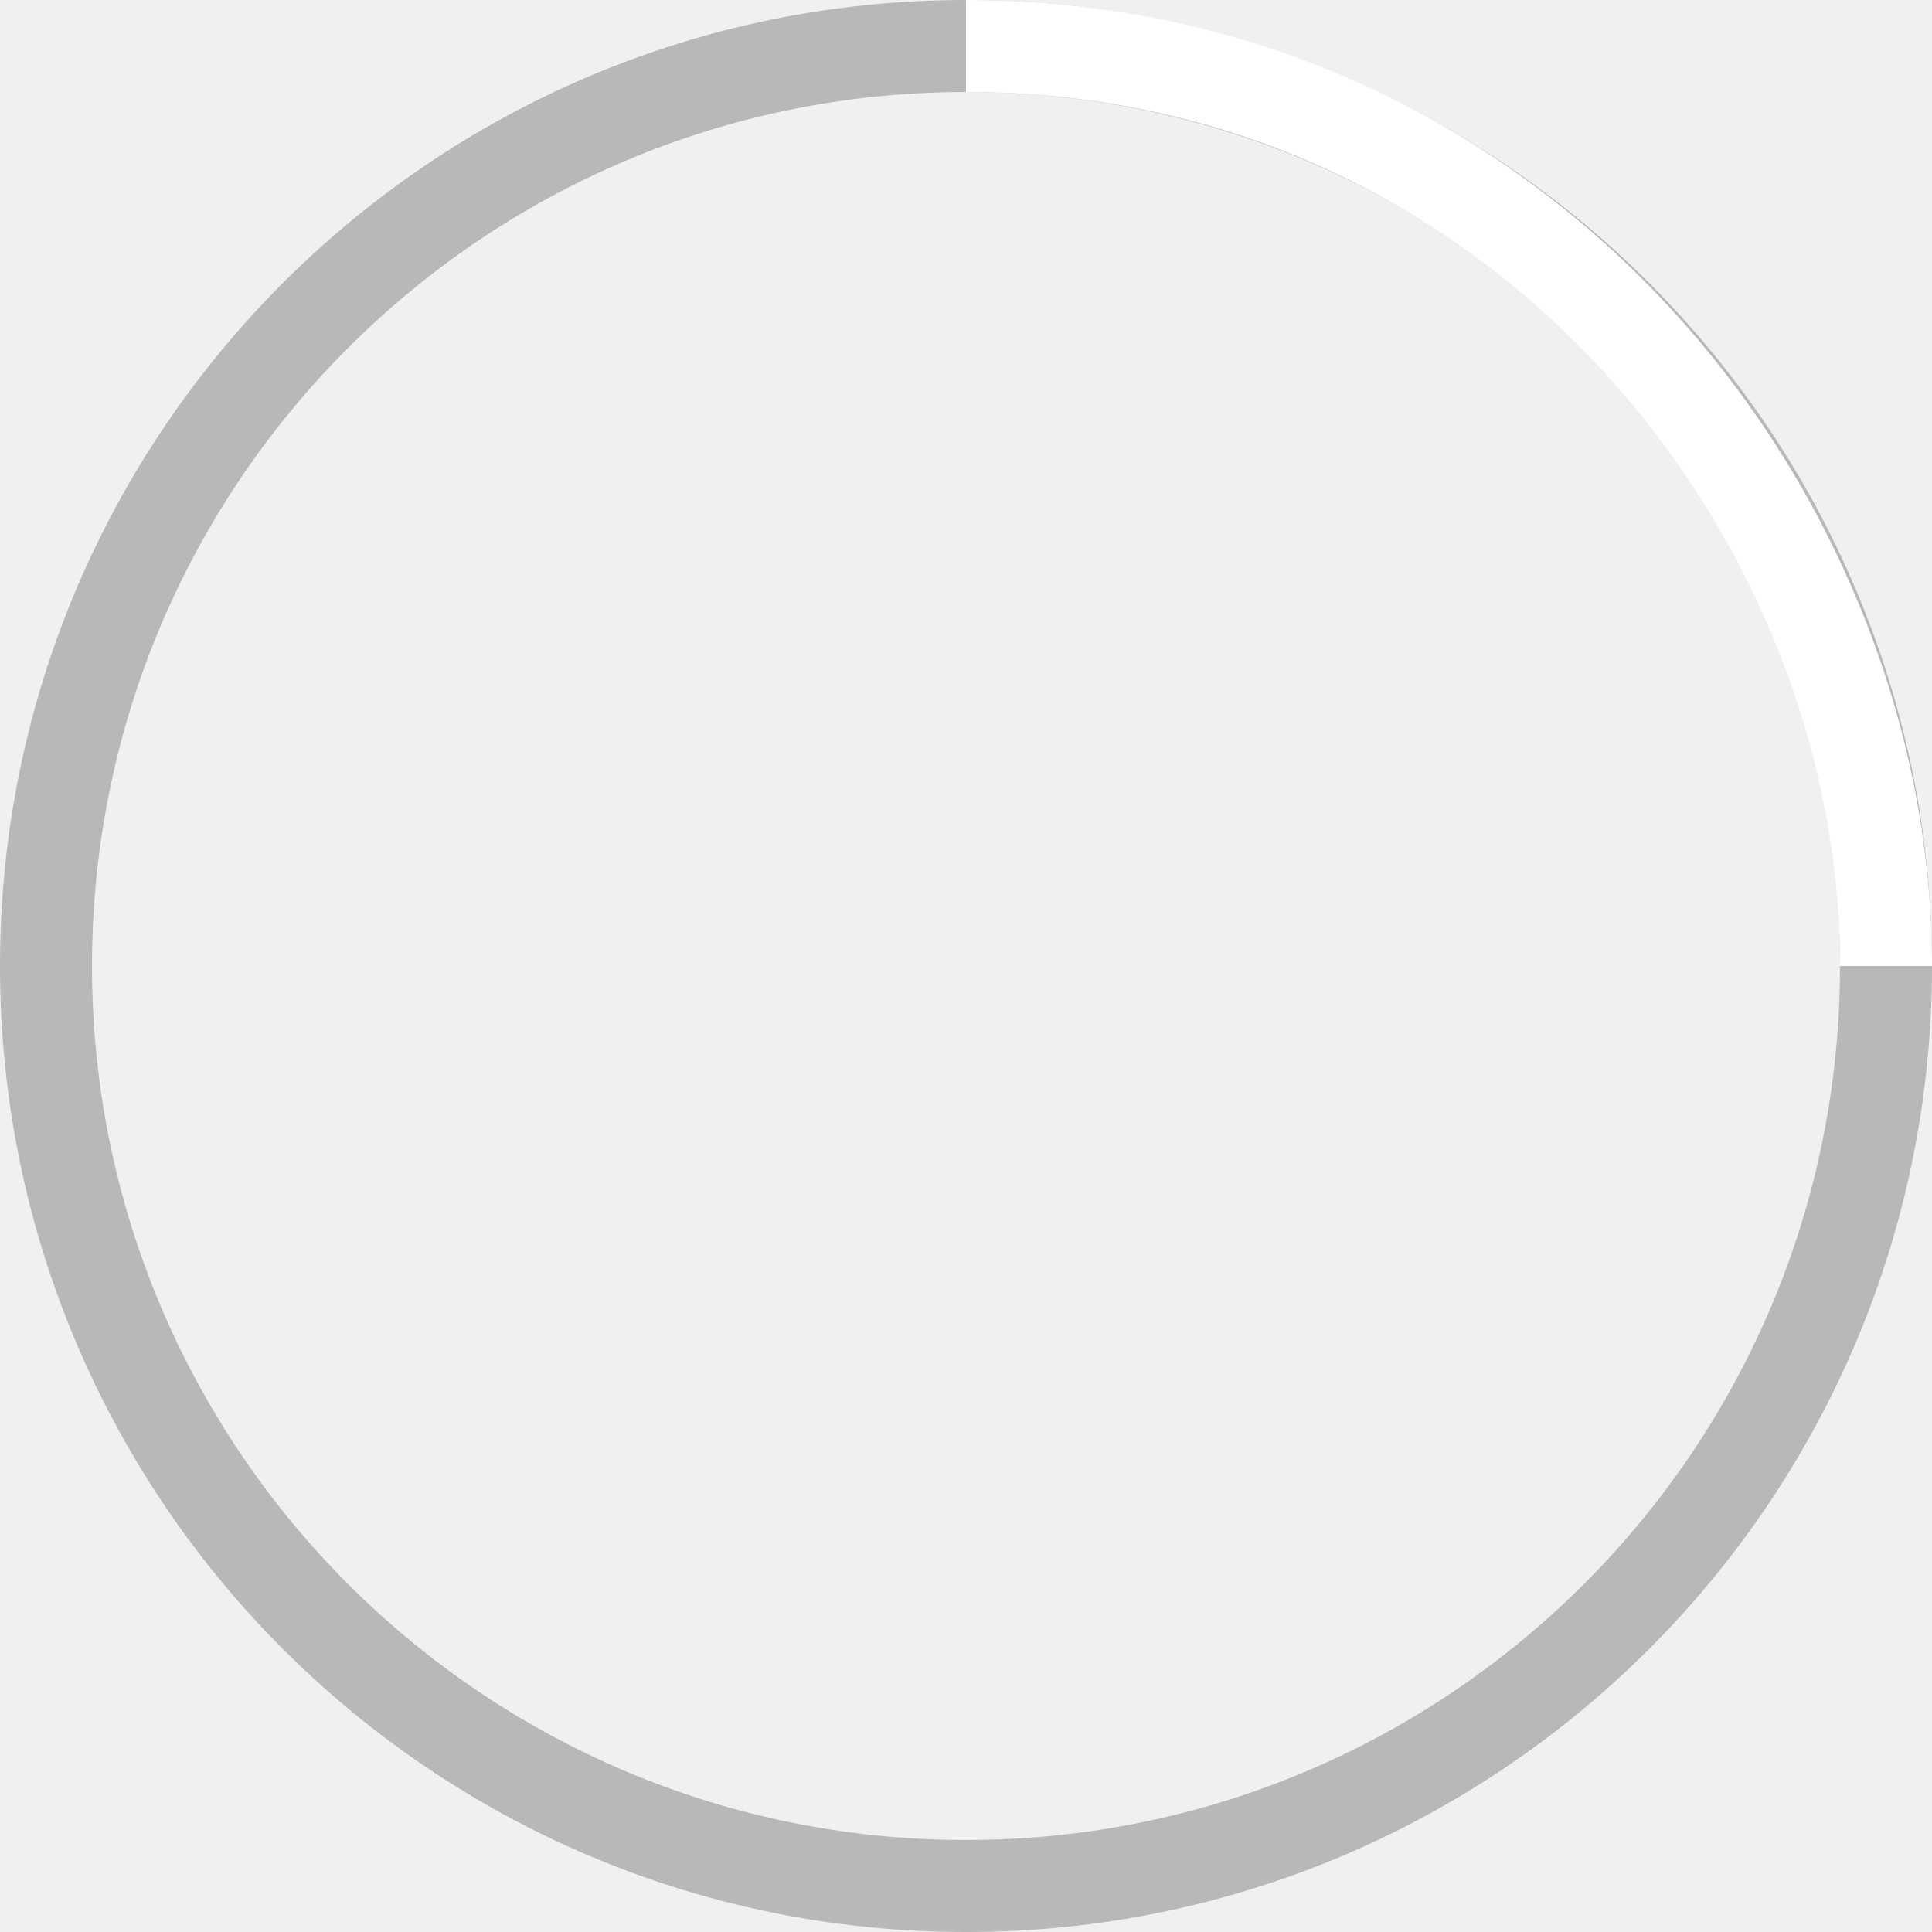
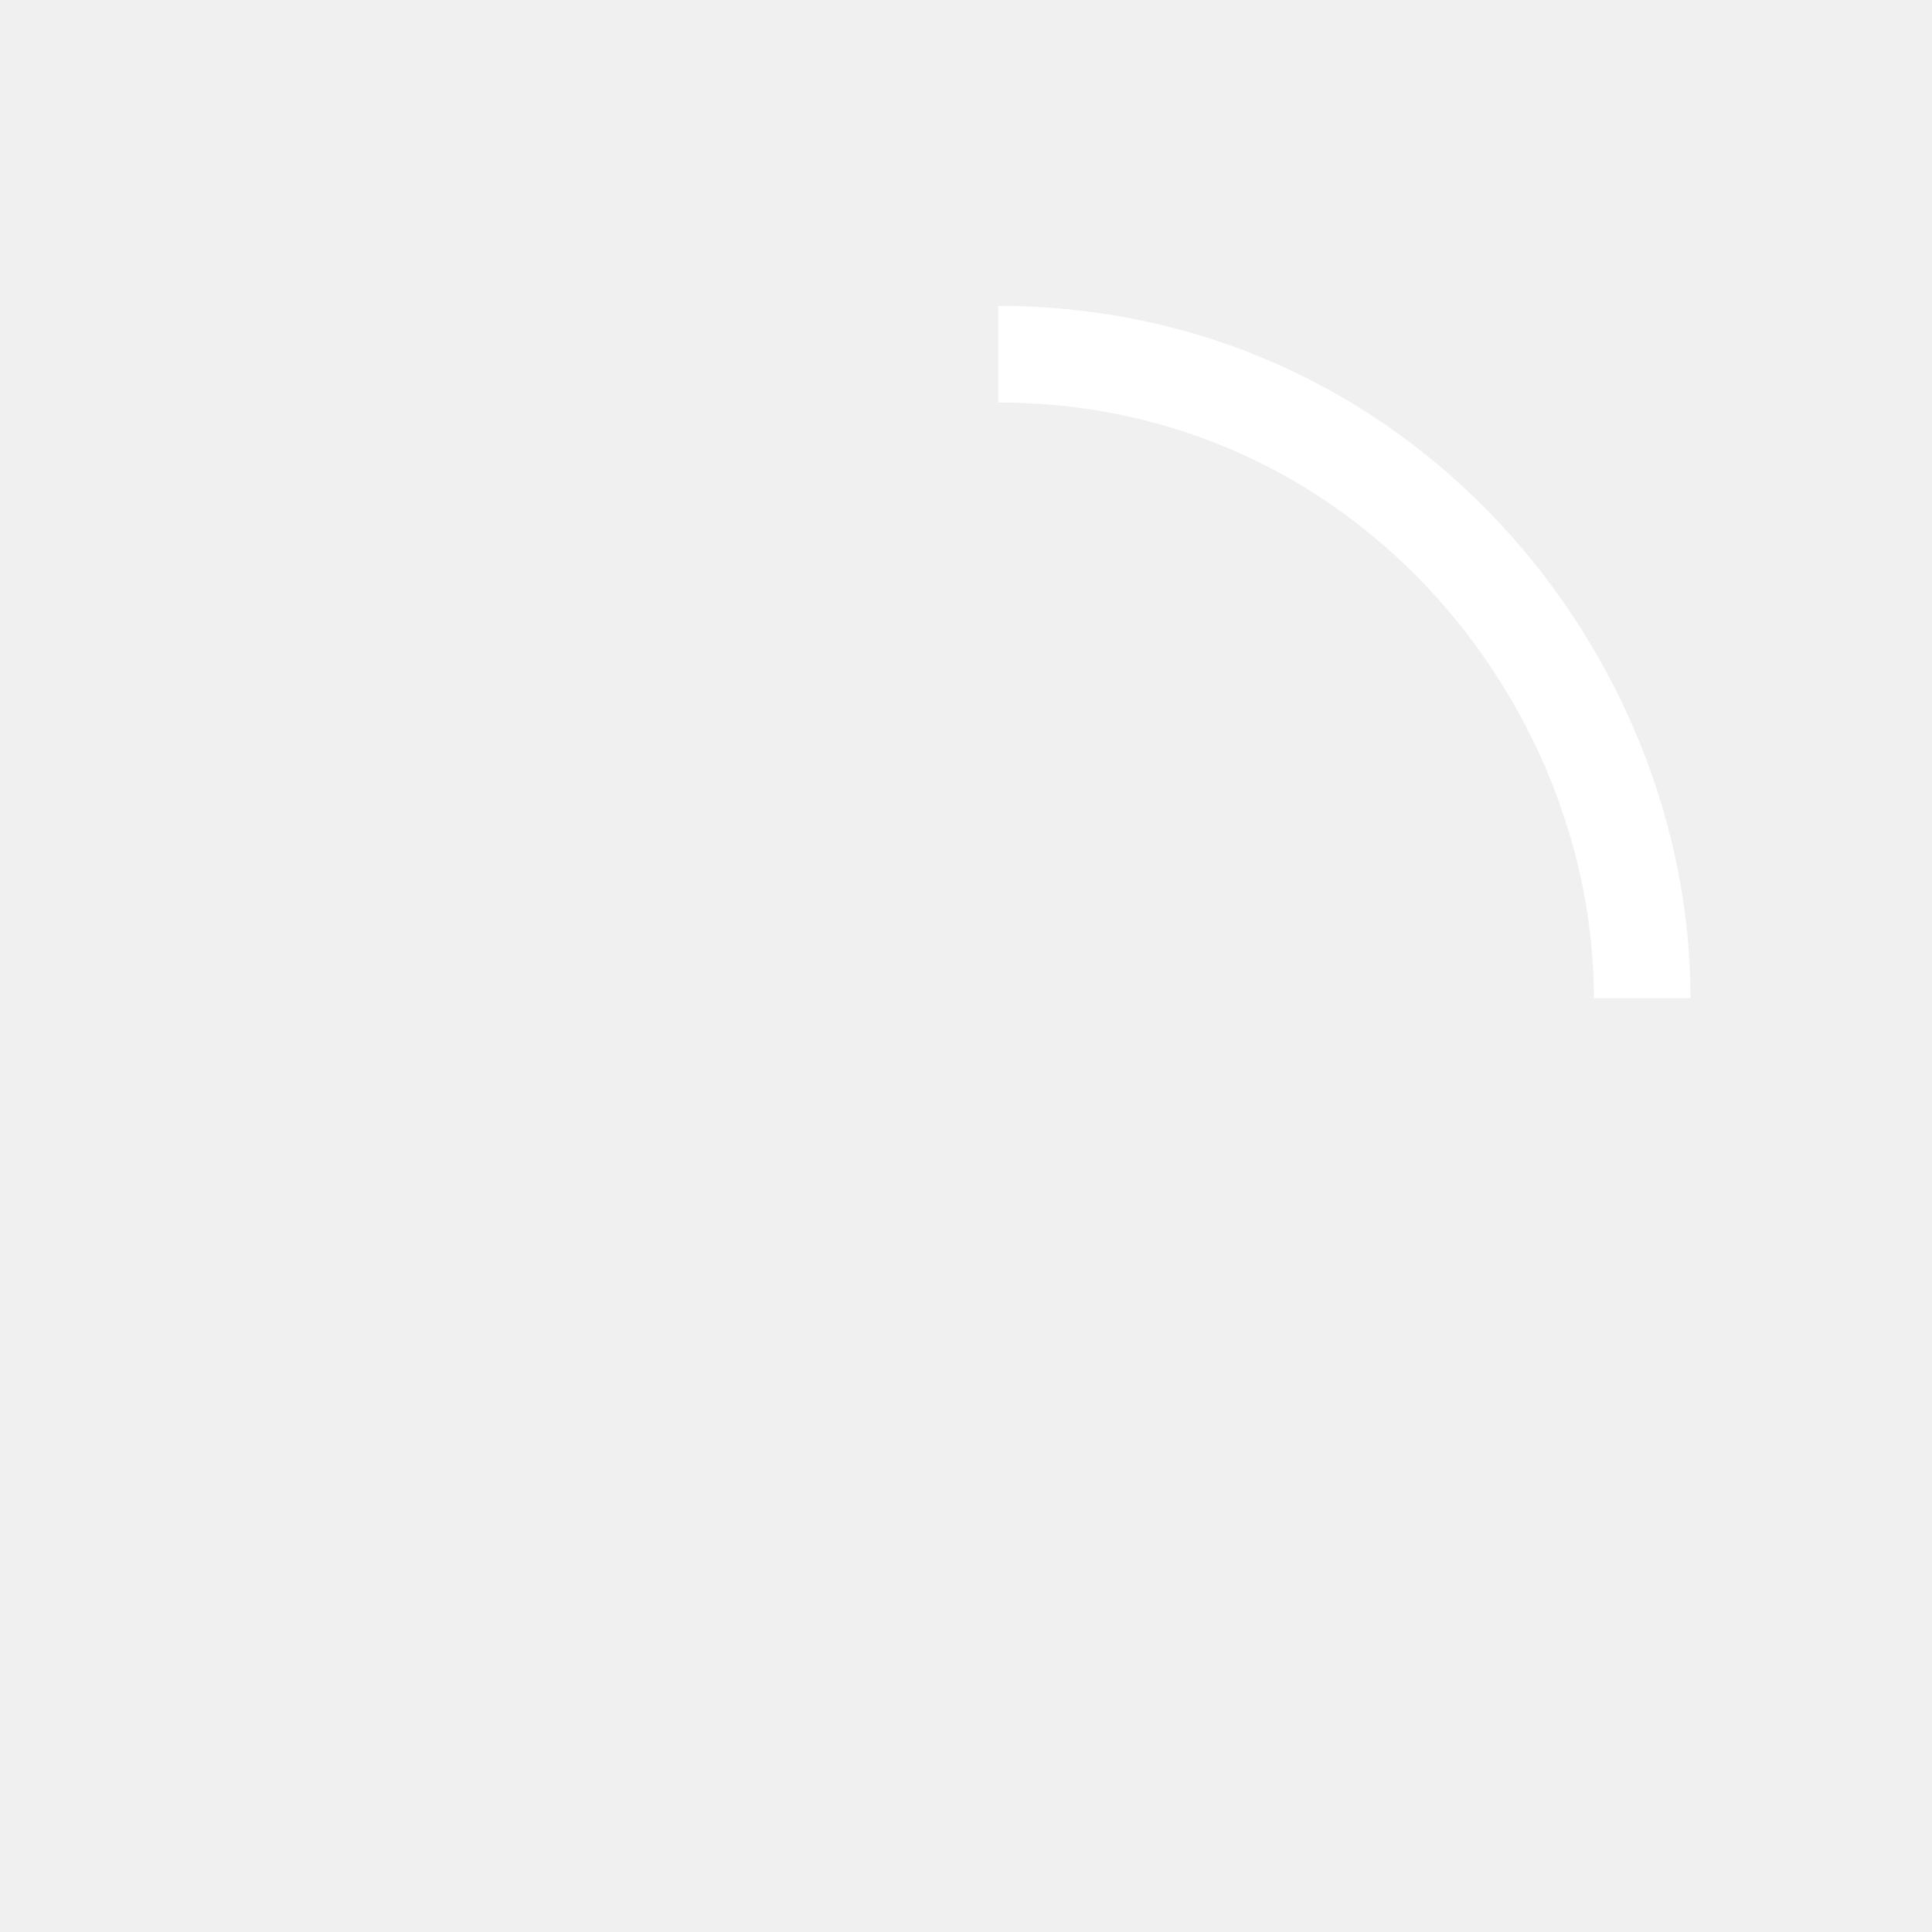
- <svg xmlns="http://www.w3.org/2000/svg" width="40" height="40" viewBox="-20 -20 42 42" stroke="white" data-testid="oval-svg">
+ <svg xmlns="http://www.w3.org/2000/svg" width="60" height="60" viewBox="-30 -30 60 60" stroke="white" data-testid="oval-svg">
  <g fill="none" fill-rule="evenodd">
-     <g transform="translate(1 1)" stroke-width="2" data-testid="oval-secondary-group">
-       <circle stroke-opacity=".5" cx="0" cy="0" r="20" stroke="gray" stroke-width="2">
+     <g transform="translate(1 1)" stroke-width="3" data-testid="oval-secondary-group">
+       <circle stroke-opacity=".5" cx="0" cy="0" r="20" stroke="none" stroke-width="3">
      </circle>
      <path d="M20 0c0-9.94-8.06-20-20-20">
        <animateTransform attributeName="transform" type="rotate" from="0 0 0" to="360 0 0" dur="1.5s" repeatCount="indefinite">
        </animateTransform>
      </path>
    </g>
  </g>
</svg>
